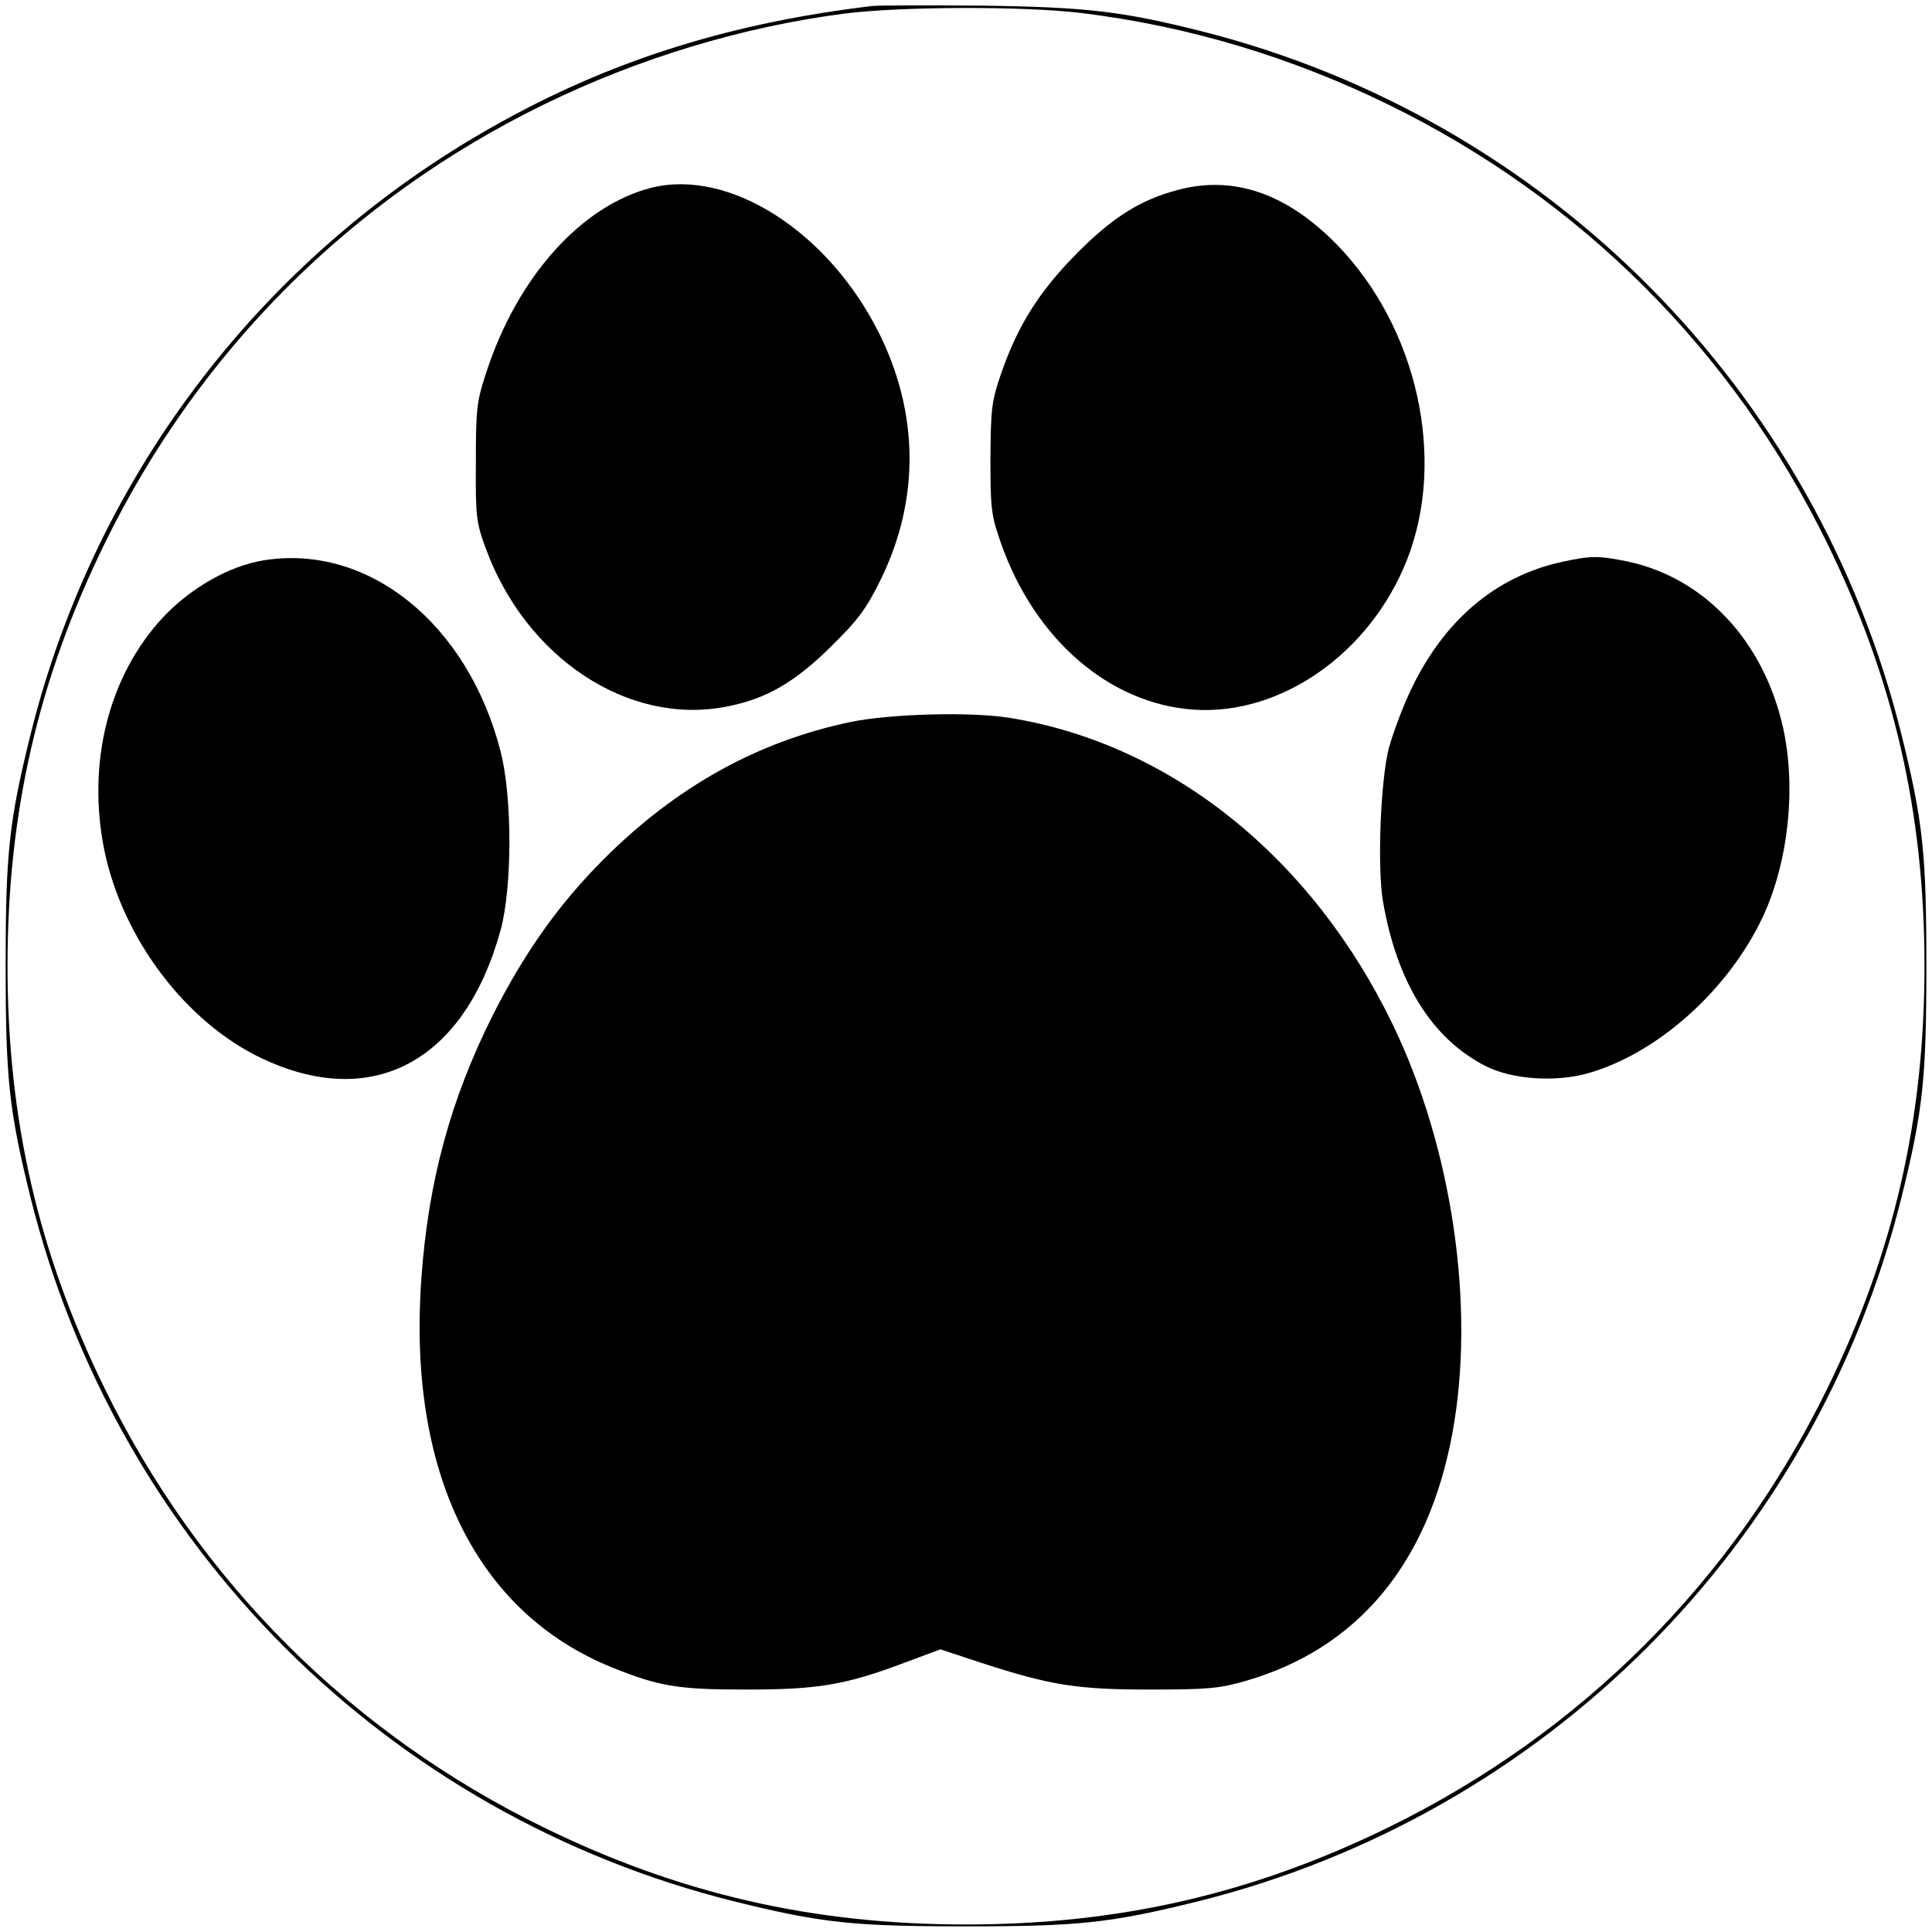
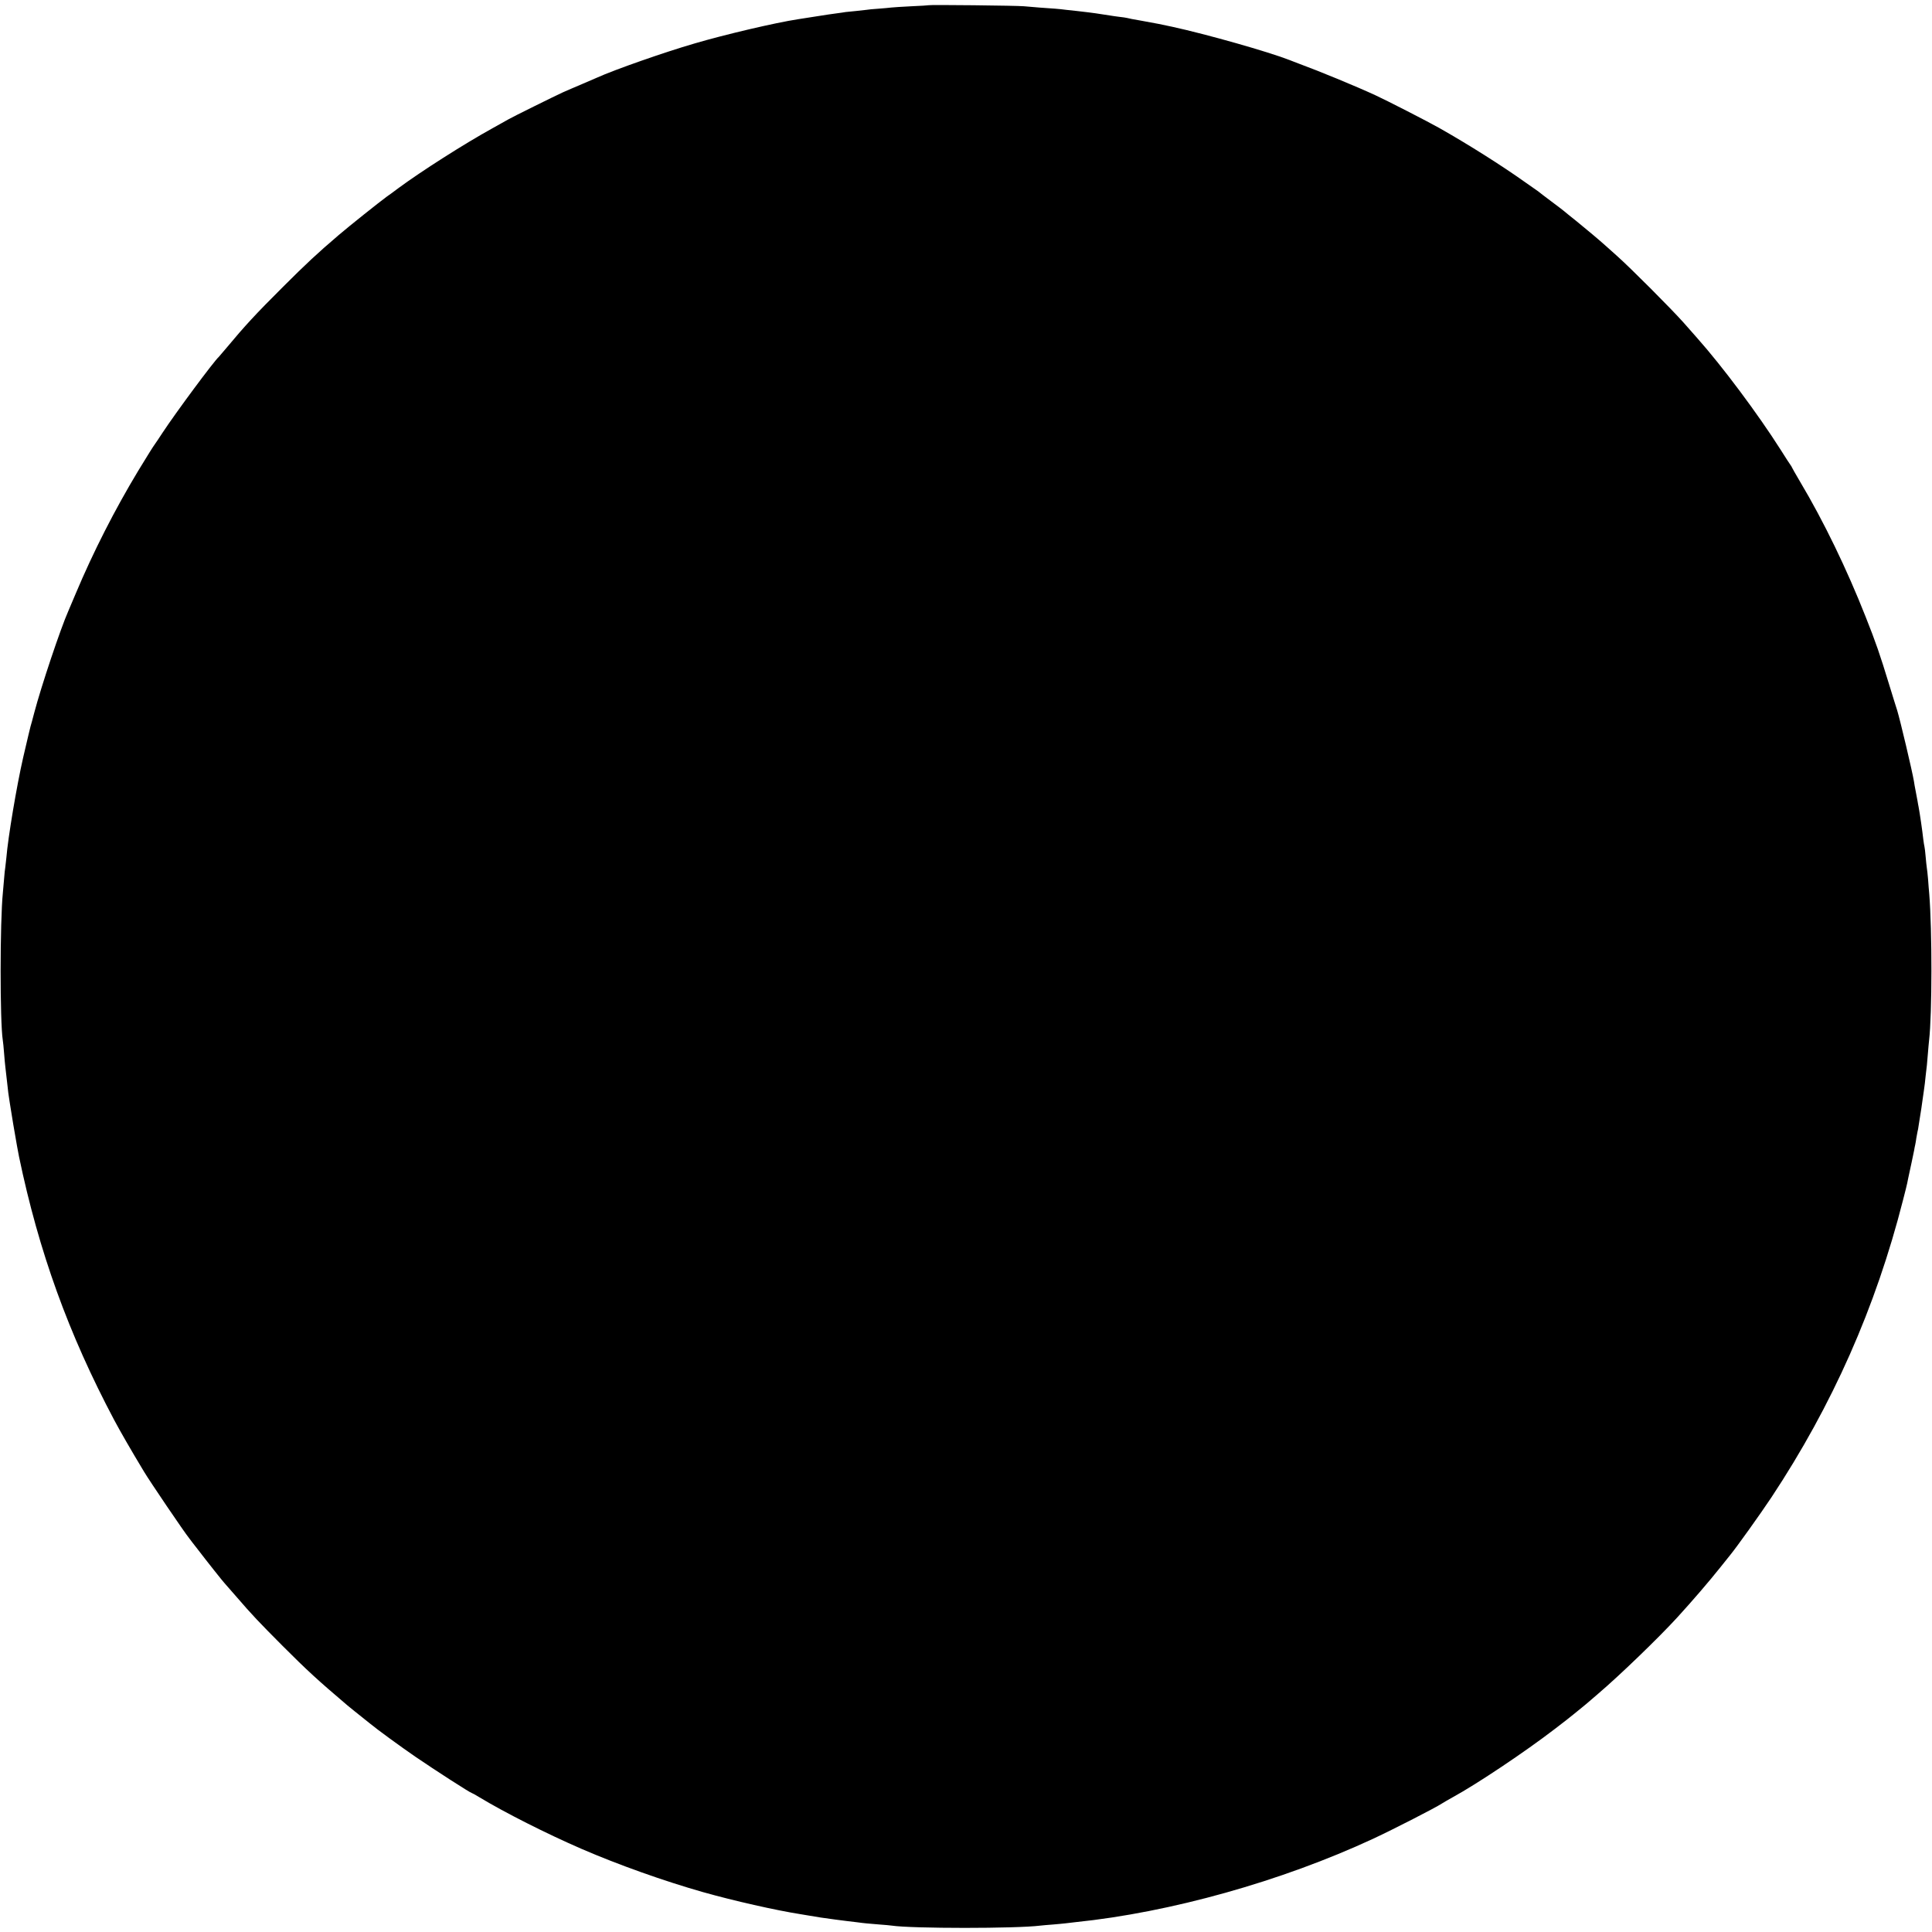
- <svg xmlns="http://www.w3.org/2000/svg" version="1.0" width="514pt" height="514pt" viewBox="0 0 514 514" preserveAspectRatio="xMidYMid meet">
-   <g transform="translate(0,514) scale(0.1,-0.1)" fill="#000000" stroke="none">
-     <path d="M2320 5124 c-369 -44 -678 -140 -971 -300 -637 -346 -1094 -938 -1268 -1639 -57 -231 -66 -314 -66 -615 0 -301 9 -384 66 -615 230 -925 949 -1644 1874 -1874 231 -57 314 -66 615 -66 301 0 384 9 615 66 925 230 1644 949 1874 1874 57 231 66 314 66 615 0 301 -9 384 -66 615 -228 919 -942 1638 -1859 1871 -214 54 -307 65 -585 69 -143 1 -276 1 -295 -1z m560 -19 c283 -35 556 -117 815 -244 511 -250 916 -655 1166 -1166 177 -361 259 -717 259 -1125 0 -408 -82 -764 -259 -1125 -250 -511 -655 -916 -1166 -1166 -361 -177 -717 -259 -1125 -259 -408 0 -764 82 -1125 259 -511 250 -916 655 -1166 1166 -177 361 -259 717 -259 1125 0 408 82 764 259 1125 250 511 655 916 1166 1166 253 124 531 208 803 243 150 19 479 20 632 1z" />
-     <path d="M1735 4641 c-186 -46 -358 -236 -441 -491 -26 -78 -28 -98 -28 -240 -1 -144 1 -160 26 -228 107 -293 380 -473 640 -422 106 20 183 65 279 160 72 71 94 100 133 180 103 211 101 441 -6 655 -135 269 -396 436 -603 386z" />
-     <path d="M3131 4634 c-97 -26 -171 -72 -266 -168 -100 -101 -157 -191 -202 -321 -25 -73 -27 -93 -28 -225 0 -133 2 -151 28 -225 90 -256 288 -427 512 -443 233 -16 470 150 568 398 106 269 28 619 -186 839 -134 137 -276 186 -426 145z" />
-     <path d="M700 3649 c-90 -15 -191 -72 -265 -150 -146 -156 -205 -389 -157 -623 49 -234 216 -455 417 -551 296 -141 541 -9 637 341 31 115 31 353 0 474 -87 341 -353 555 -632 509z" />
-     <path d="M4155 3645 c-178 -39 -317 -158 -405 -348 -21 -45 -45 -111 -55 -147 -22 -85 -31 -315 -16 -406 37 -217 130 -367 273 -440 70 -36 187 -44 274 -19 185 53 373 222 464 416 68 146 89 342 54 502 -51 230 -208 399 -413 443 -79 16 -98 16 -176 -1z" />
-     <path d="M2262 3219 c-247 -52 -463 -172 -656 -365 -118 -118 -210 -247 -295 -415 -112 -223 -172 -443 -190 -701 -37 -515 146 -888 507 -1034 126 -51 177 -59 357 -59 191 0 264 12 423 72 l94 35 106 -35 c187 -61 257 -72 452 -72 153 0 185 3 254 23 298 86 486 312 550 659 62 335 0 759 -159 1088 -215 445 -591 746 -1018 815 -103 17 -320 11 -425 -11z" />
+ <svg xmlns="http://www.w3.org/2000/svg" version="1.0" width="1668pt" height="1668pt" viewBox="0 0 1668 1668" preserveAspectRatio="xMidYMid meet">
+   <g transform="translate(0,1668) scale(0.1,-0.1)" fill="#000000" stroke="none">
+     <path d="M8018 16635 c-1 -1 -68 -6 -148 -9 -80 -4 -158 -9 -175 -11 -16 -2 -66 -7 -110 -10 -44 -3 -91 -7 -105 -10 -14 -2 -54 -6 -90 -10 -36 -3 -76 -7 -90 -9 -14 -3 -47 -7 -75 -11 -27 -3 -106 -15 -175 -26 -69 -11 -141 -22 -160 -25 -196 -30 -631 -132 -896 -210 -258 -75 -689 -226 -839 -294 -11 -5 -69 -30 -130 -56 -60 -25 -135 -58 -165 -71 -64 -29 -448 -219 -470 -233 -8 -5 -73 -41 -143 -80 -237 -131 -611 -369 -807 -514 -41 -31 -86 -64 -100 -73 -68 -50 -328 -257 -420 -336 -178 -152 -278 -245 -480 -447 -233 -232 -326 -333 -486 -525 -32 -38 -61 -72 -64 -75 -43 -38 -370 -479 -486 -655 -32 -49 -62 -94 -67 -100 -16 -22 -57 -87 -144 -230 -202 -335 -388 -700 -539 -1059 -30 -72 -59 -140 -64 -151 -67 -151 -234 -649 -295 -881 -14 -54 -28 -106 -31 -114 -5 -18 -22 -90 -64 -270 -56 -245 -131 -691 -145 -865 -3 -27 -7 -63 -9 -80 -3 -16 -8 -64 -11 -105 -4 -41 -8 -93 -10 -115 -26 -255 -26 -1118 -1 -1275 3 -14 7 -63 11 -110 4 -47 8 -101 11 -120 4 -37 9 -78 20 -175 3 -33 8 -69 10 -80 2 -10 6 -37 9 -60 3 -22 17 -105 30 -185 33 -192 36 -208 49 -275 171 -822 428 -1532 822 -2275 54 -101 140 -251 257 -445 50 -84 349 -525 390 -575 6 -9 41 -54 77 -100 67 -88 220 -281 230 -290 3 -3 50 -57 105 -120 132 -153 188 -212 395 -420 215 -215 300 -293 560 -514 23 -19 92 -75 144 -116 10 -8 33 -26 50 -40 64 -53 266 -200 391 -286 171 -117 477 -314 488 -314 3 0 34 -17 68 -38 217 -131 575 -312 879 -444 319 -138 710 -277 1047 -373 269 -76 633 -158 843 -191 14 -2 41 -7 60 -10 57 -10 73 -12 115 -19 92 -13 178 -25 223 -30 26 -3 67 -8 92 -11 64 -9 94 -11 190 -19 47 -3 96 -8 110 -10 174 -26 1076 -26 1280 0 19 2 71 7 115 10 44 4 91 8 105 10 14 2 52 6 85 10 820 84 1779 353 2570 720 180 84 539 268 595 305 14 9 57 34 95 55 205 112 621 390 880 589 72 55 144 111 160 125 17 14 51 42 75 61 24 19 48 40 54 45 6 6 45 39 86 74 183 156 518 479 680 656 136 149 271 306 374 435 37 47 75 94 84 105 55 67 259 352 356 498 526 795 900 1638 1136 2567 18 69 34 134 36 145 2 11 6 29 8 40 16 72 48 224 52 245 2 14 6 34 9 46 3 12 7 39 10 60 4 21 8 46 10 54 3 8 7 33 10 55 3 22 10 65 15 95 5 30 12 75 15 100 3 25 10 72 15 105 5 33 12 89 15 125 4 36 9 79 11 95 2 17 6 64 9 105 3 41 8 91 10 110 26 222 27 948 1 1265 -3 28 -7 84 -10 125 -4 41 -8 86 -11 100 -2 14 -7 57 -10 95 -3 39 -8 77 -10 85 -2 8 -7 36 -10 62 -8 75 -31 231 -41 283 -2 11 -7 34 -9 50 -3 17 -10 55 -16 85 -6 30 -13 69 -15 85 -16 94 -119 528 -144 610 -6 17 -37 118 -70 225 -80 262 -114 361 -203 585 -162 411 -363 826 -564 1163 -40 68 -73 126 -73 128 0 3 -5 10 -10 17 -6 7 -45 68 -88 136 -193 304 -501 717 -718 961 -17 19 -71 80 -119 135 -107 120 -457 471 -574 575 -46 41 -89 80 -95 85 -55 50 -170 146 -256 216 -58 46 -107 86 -110 89 -3 3 -50 39 -105 80 -55 41 -102 77 -105 80 -3 3 -16 13 -30 22 -14 9 -54 38 -90 63 -202 144 -493 328 -744 470 -101 57 -456 239 -552 283 -169 78 -487 209 -664 274 -30 12 -64 24 -75 29 -181 71 -716 223 -1015 288 -106 23 -112 24 -265 52 -60 10 -117 21 -125 24 -8 2 -39 7 -69 10 -30 4 -61 8 -70 10 -16 3 -82 13 -131 20 -25 4 -85 11 -162 20 -24 2 -65 7 -93 10 -27 4 -70 8 -95 10 -67 4 -208 15 -270 21 -62 6 -816 14 -822 9z" />
  </g>
</svg>
